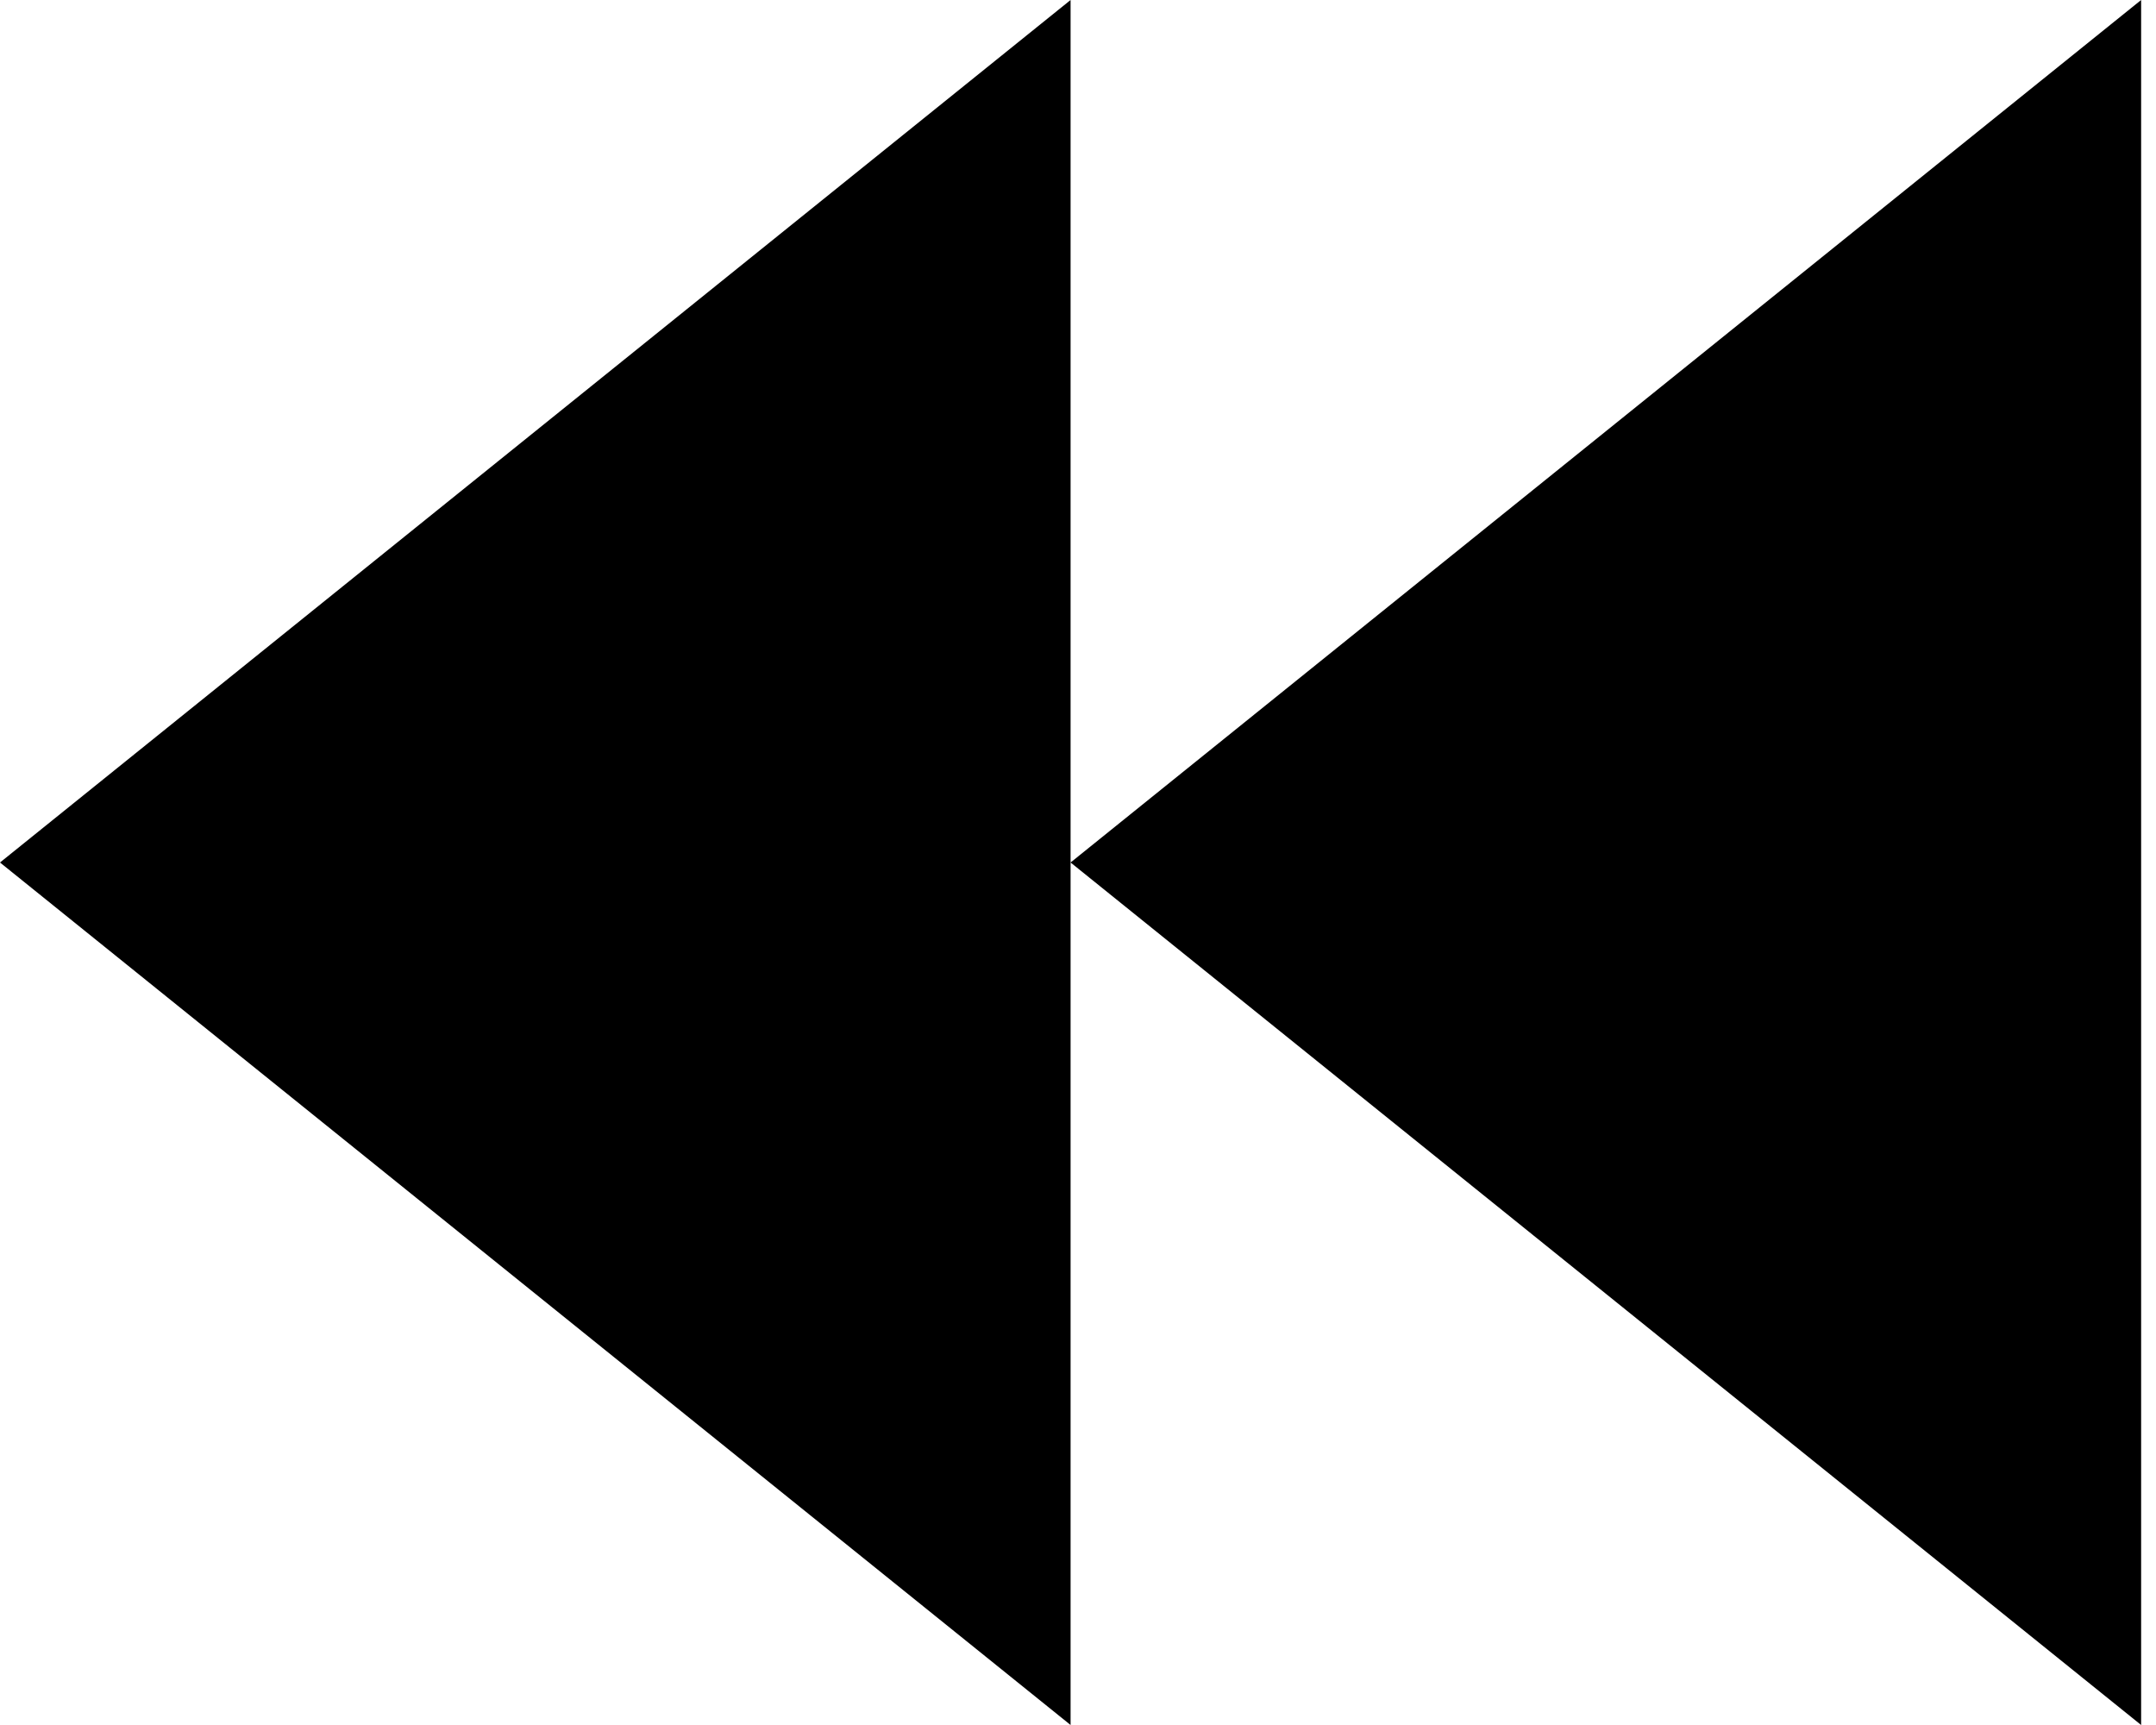
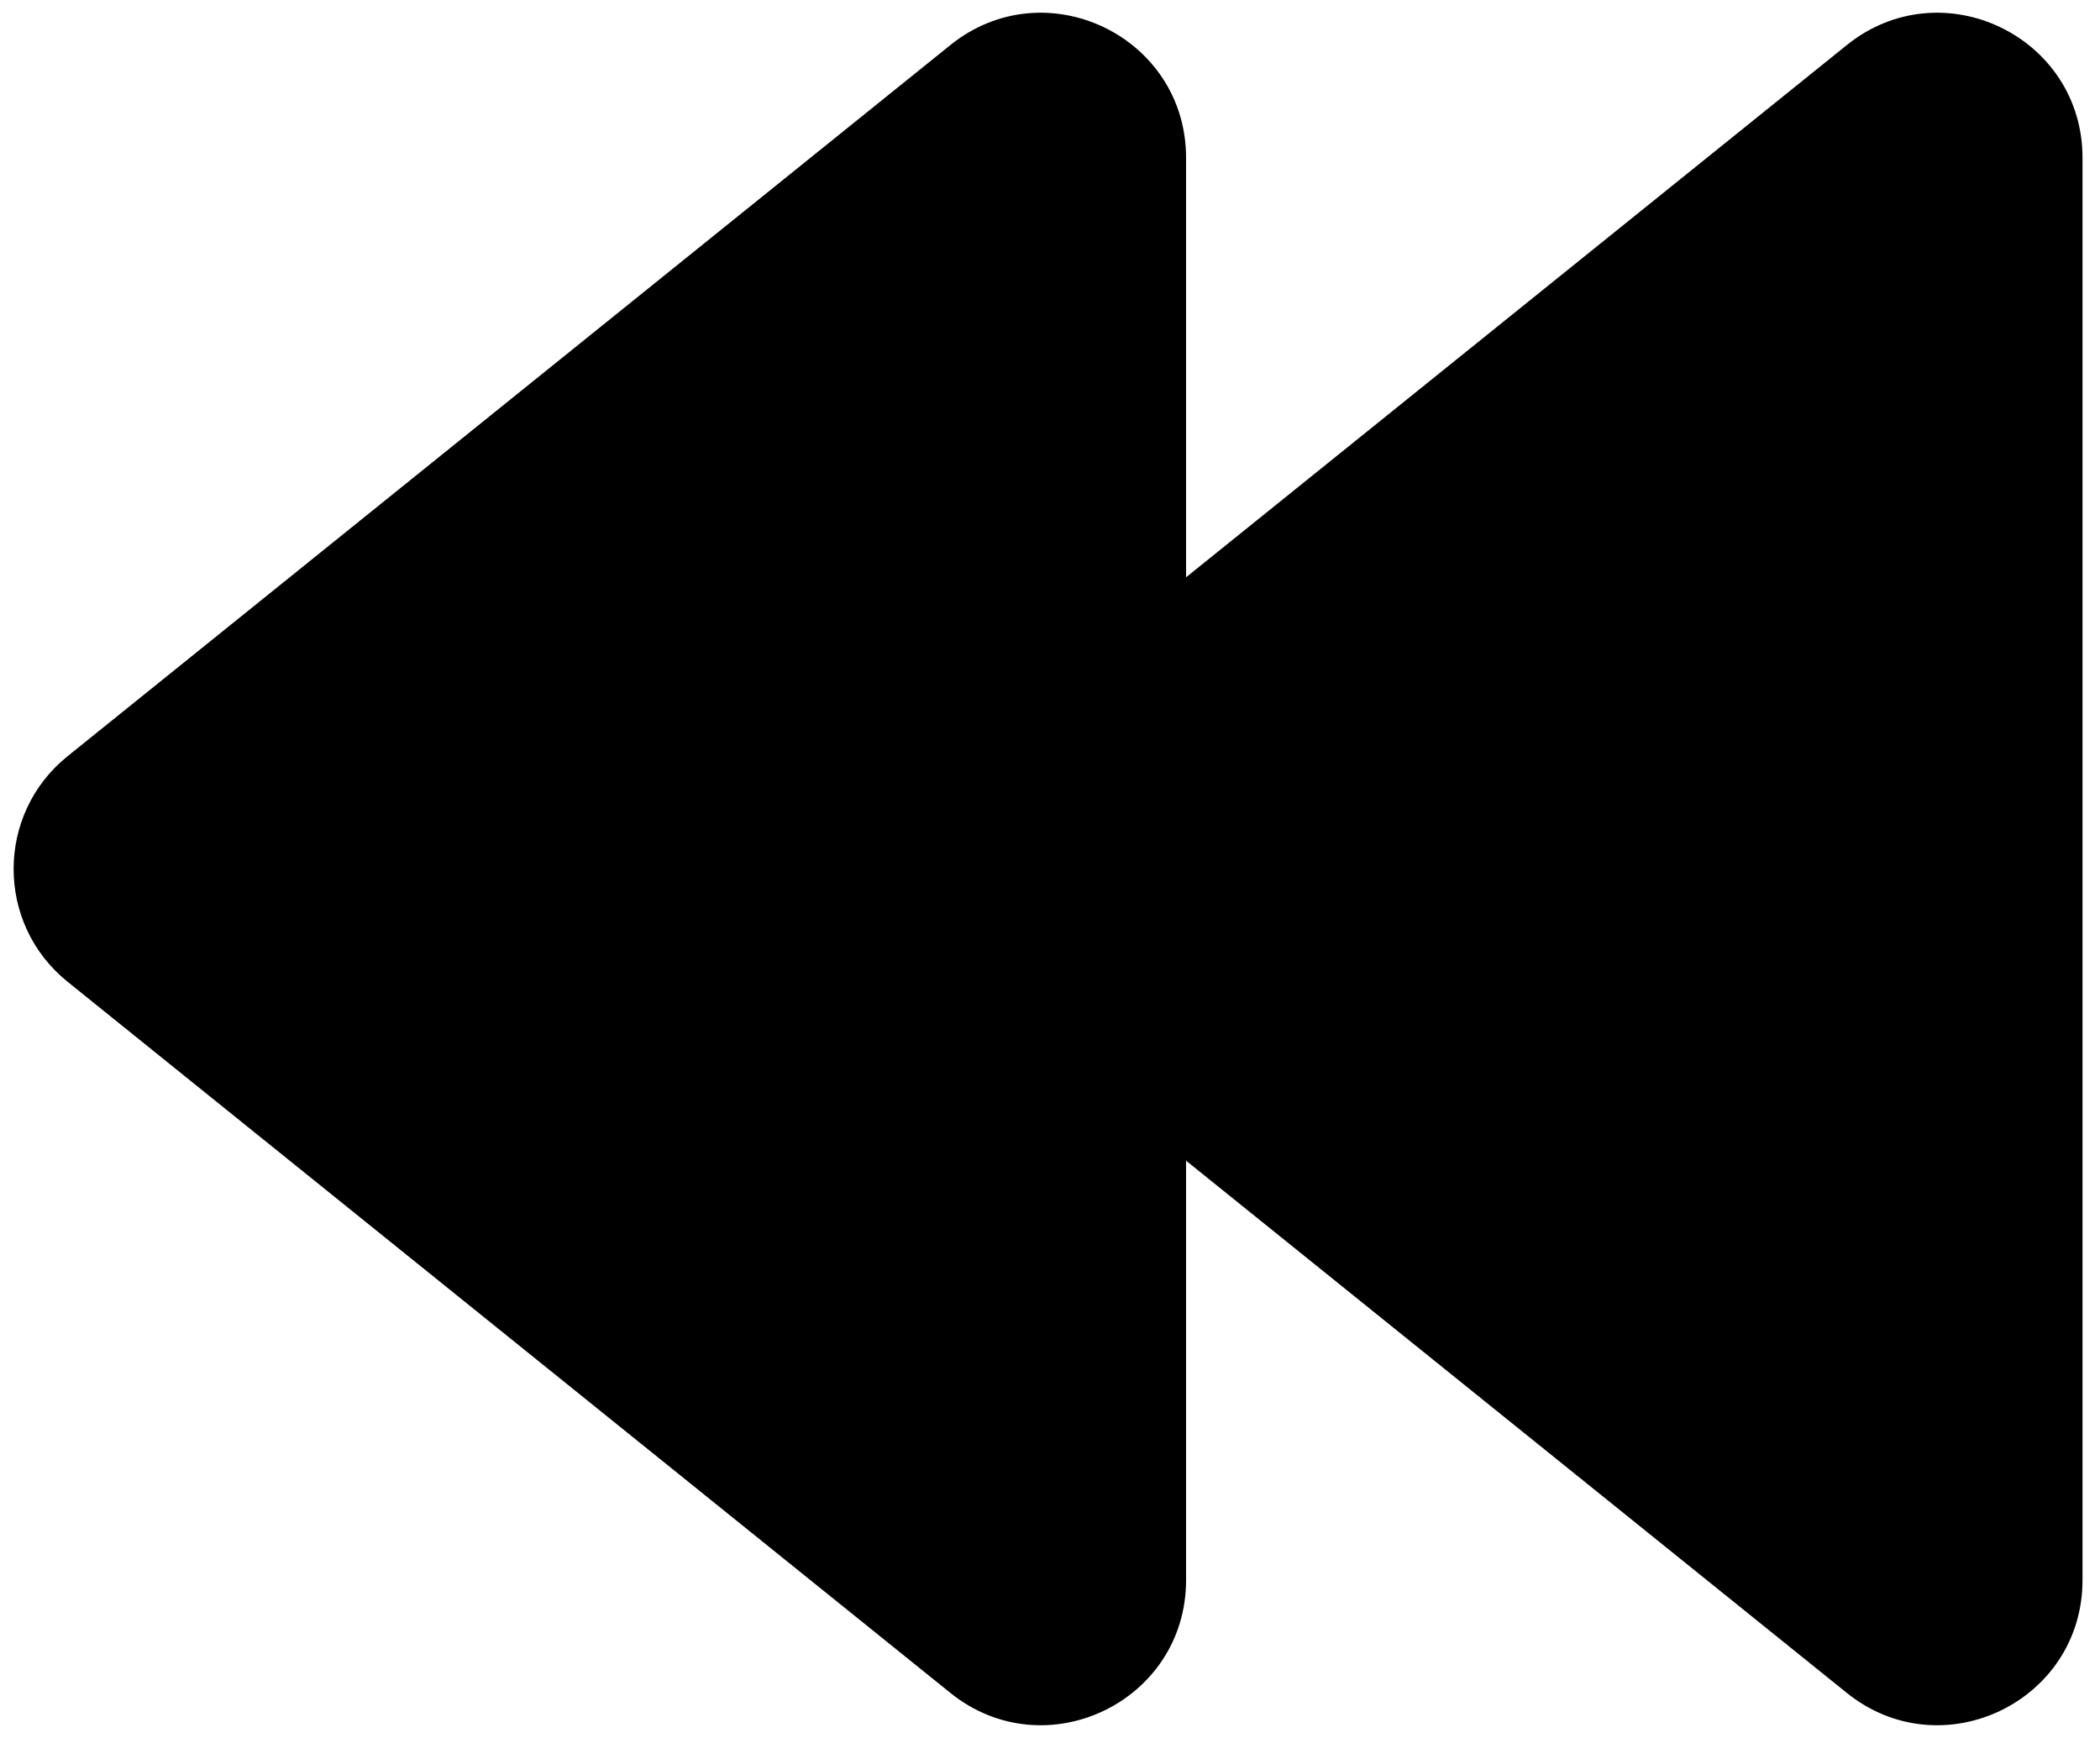
- <svg xmlns="http://www.w3.org/2000/svg" width="70" height="56" viewBox="0 0 70 56" fill="none">
-   <path fill-rule="evenodd" clip-rule="evenodd" d="M69.517 56L34.759 28L34.759 56L-3.35019e-05 28L34.759 0V28L69.517 0L69.517 56Z" fill="black" />
+ <svg xmlns="http://www.w3.org/2000/svg" width="58" height="48" viewBox="0 0 58 48" fill="none">
+   <path fill-rule="evenodd" clip-rule="evenodd" d="M1.867 27.115C-0.121 25.514 -0.121 22.486 1.867 20.885L26.249 1.244C28.866 -0.864 32.758 0.998 32.758 4.359V15.944L51.008 1.244C53.625 -0.864 57.517 0.998 57.517 4.359L57.517 43.641C57.517 47.002 53.625 48.864 51.008 46.756L32.758 32.056V43.641C32.758 47.002 28.866 48.864 26.249 46.756L1.867 27.115Z" fill="black" />
</svg>
